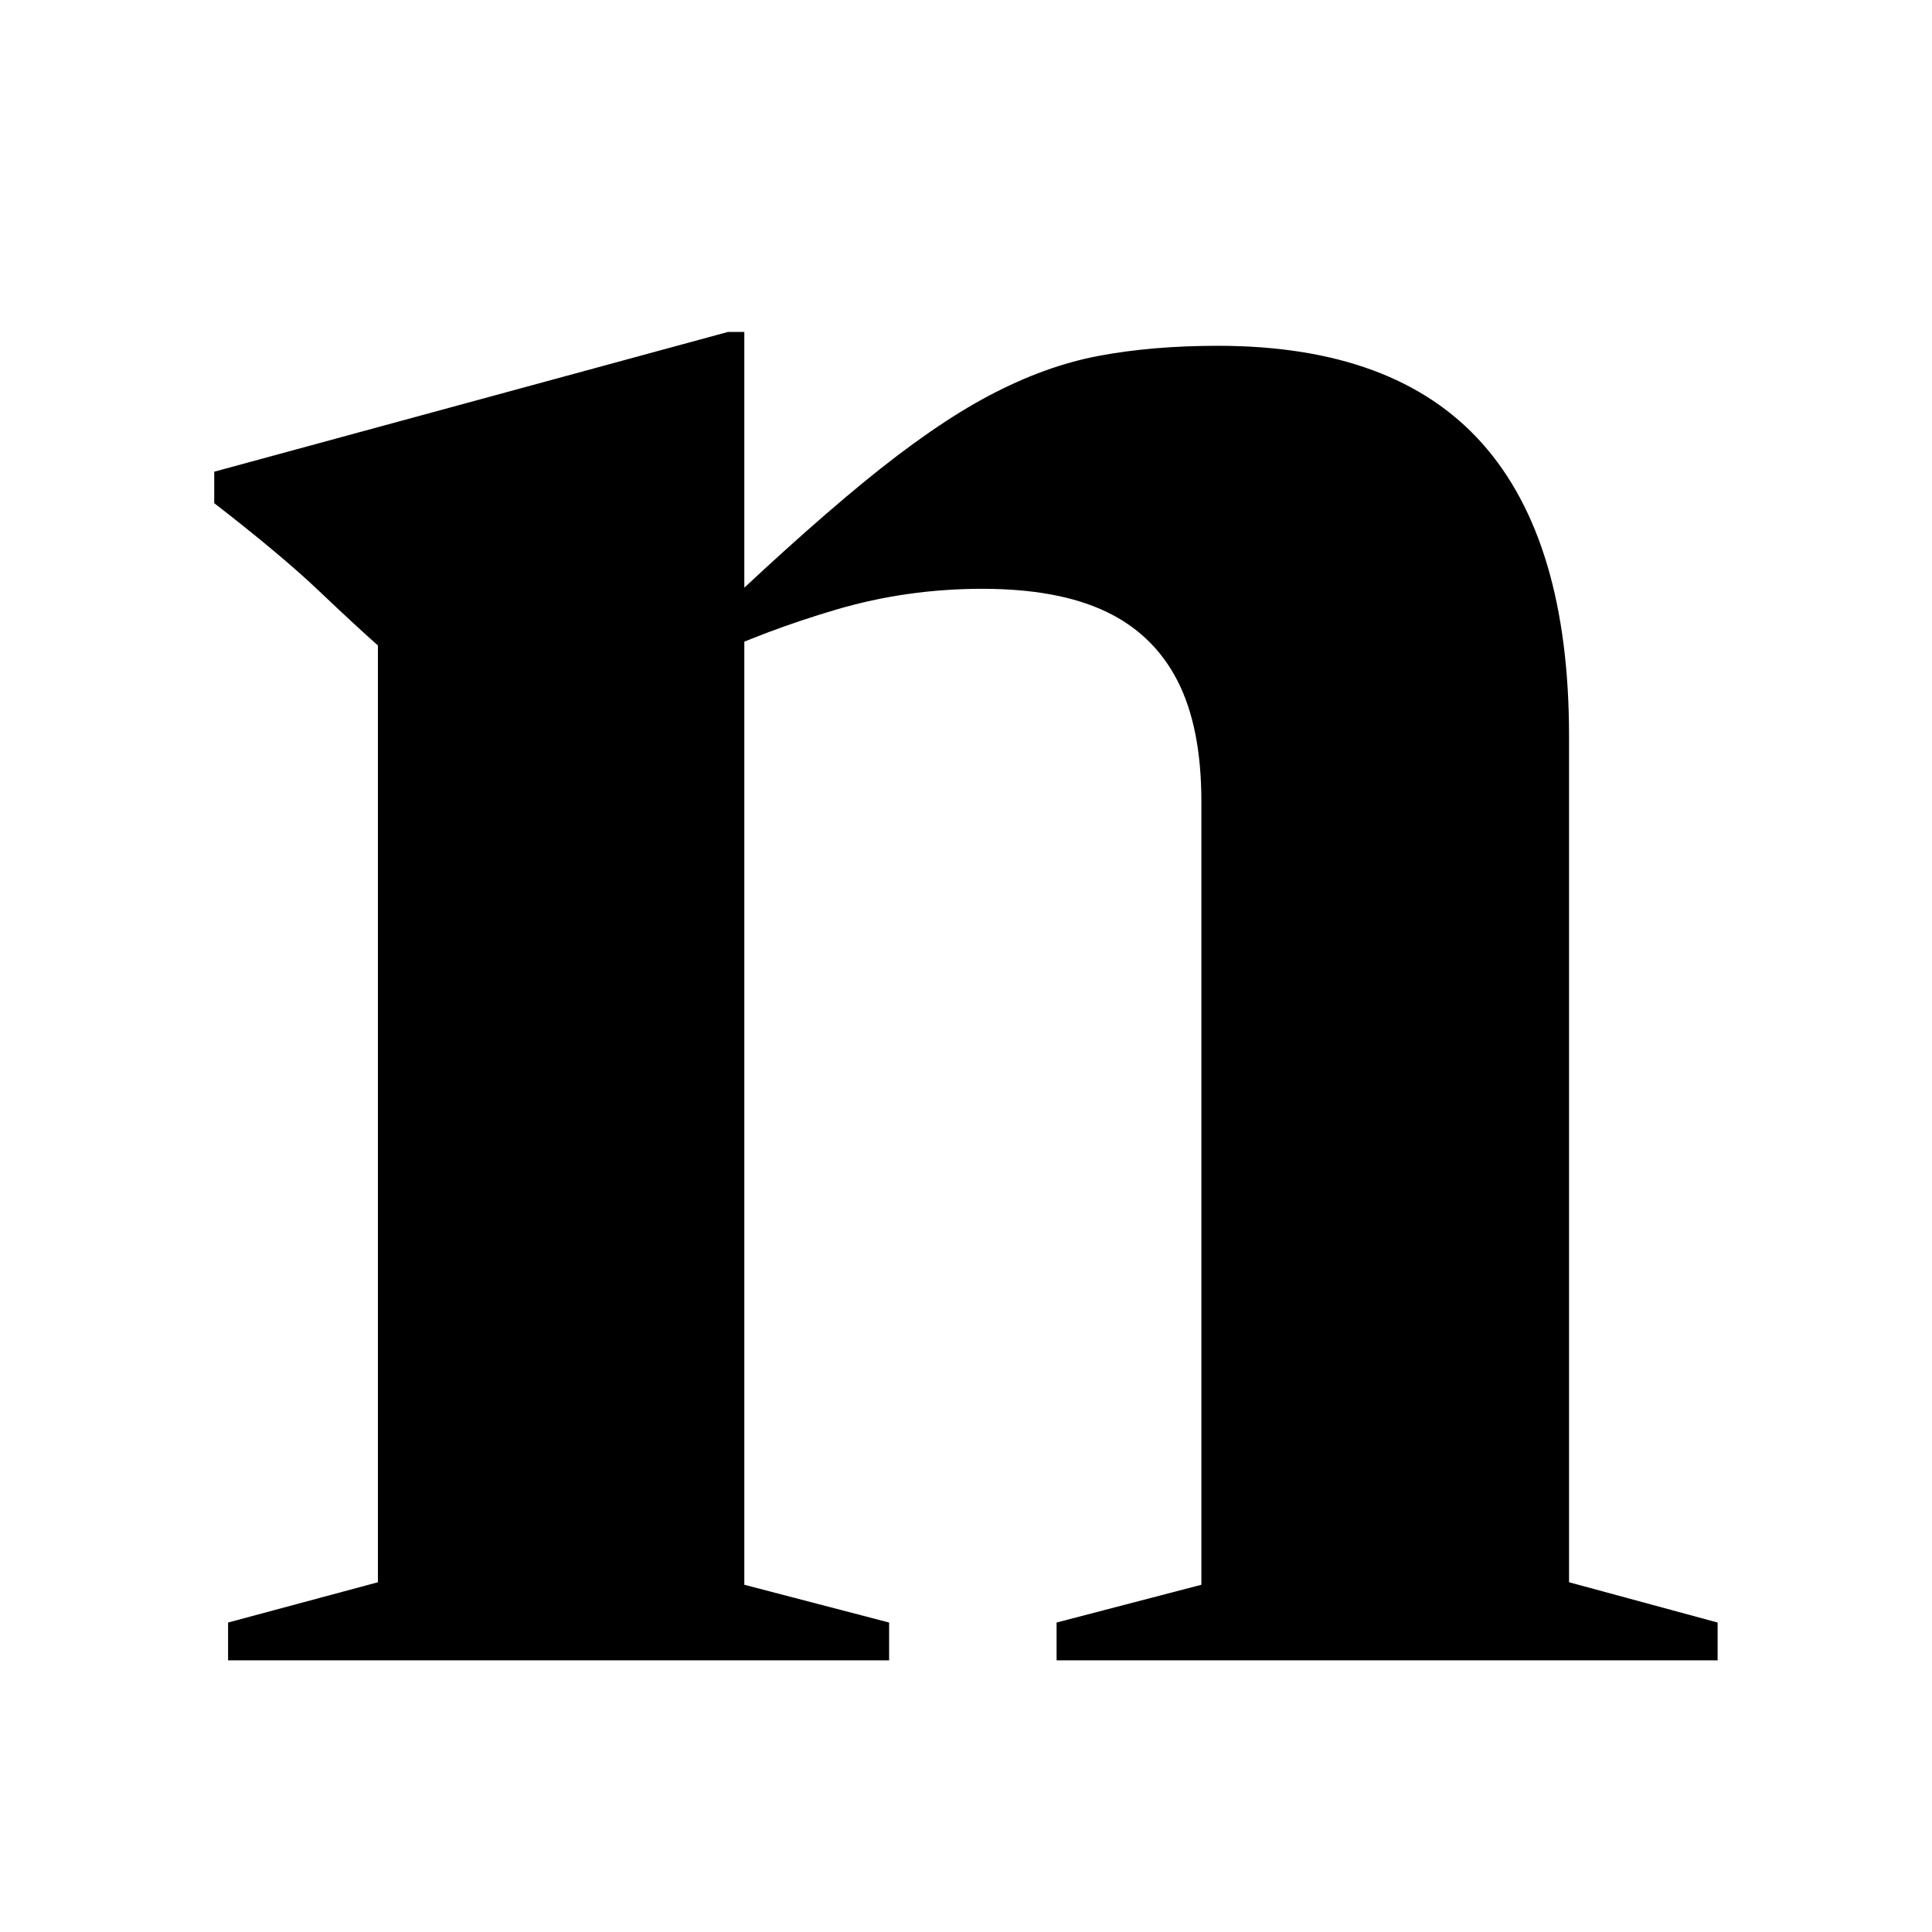
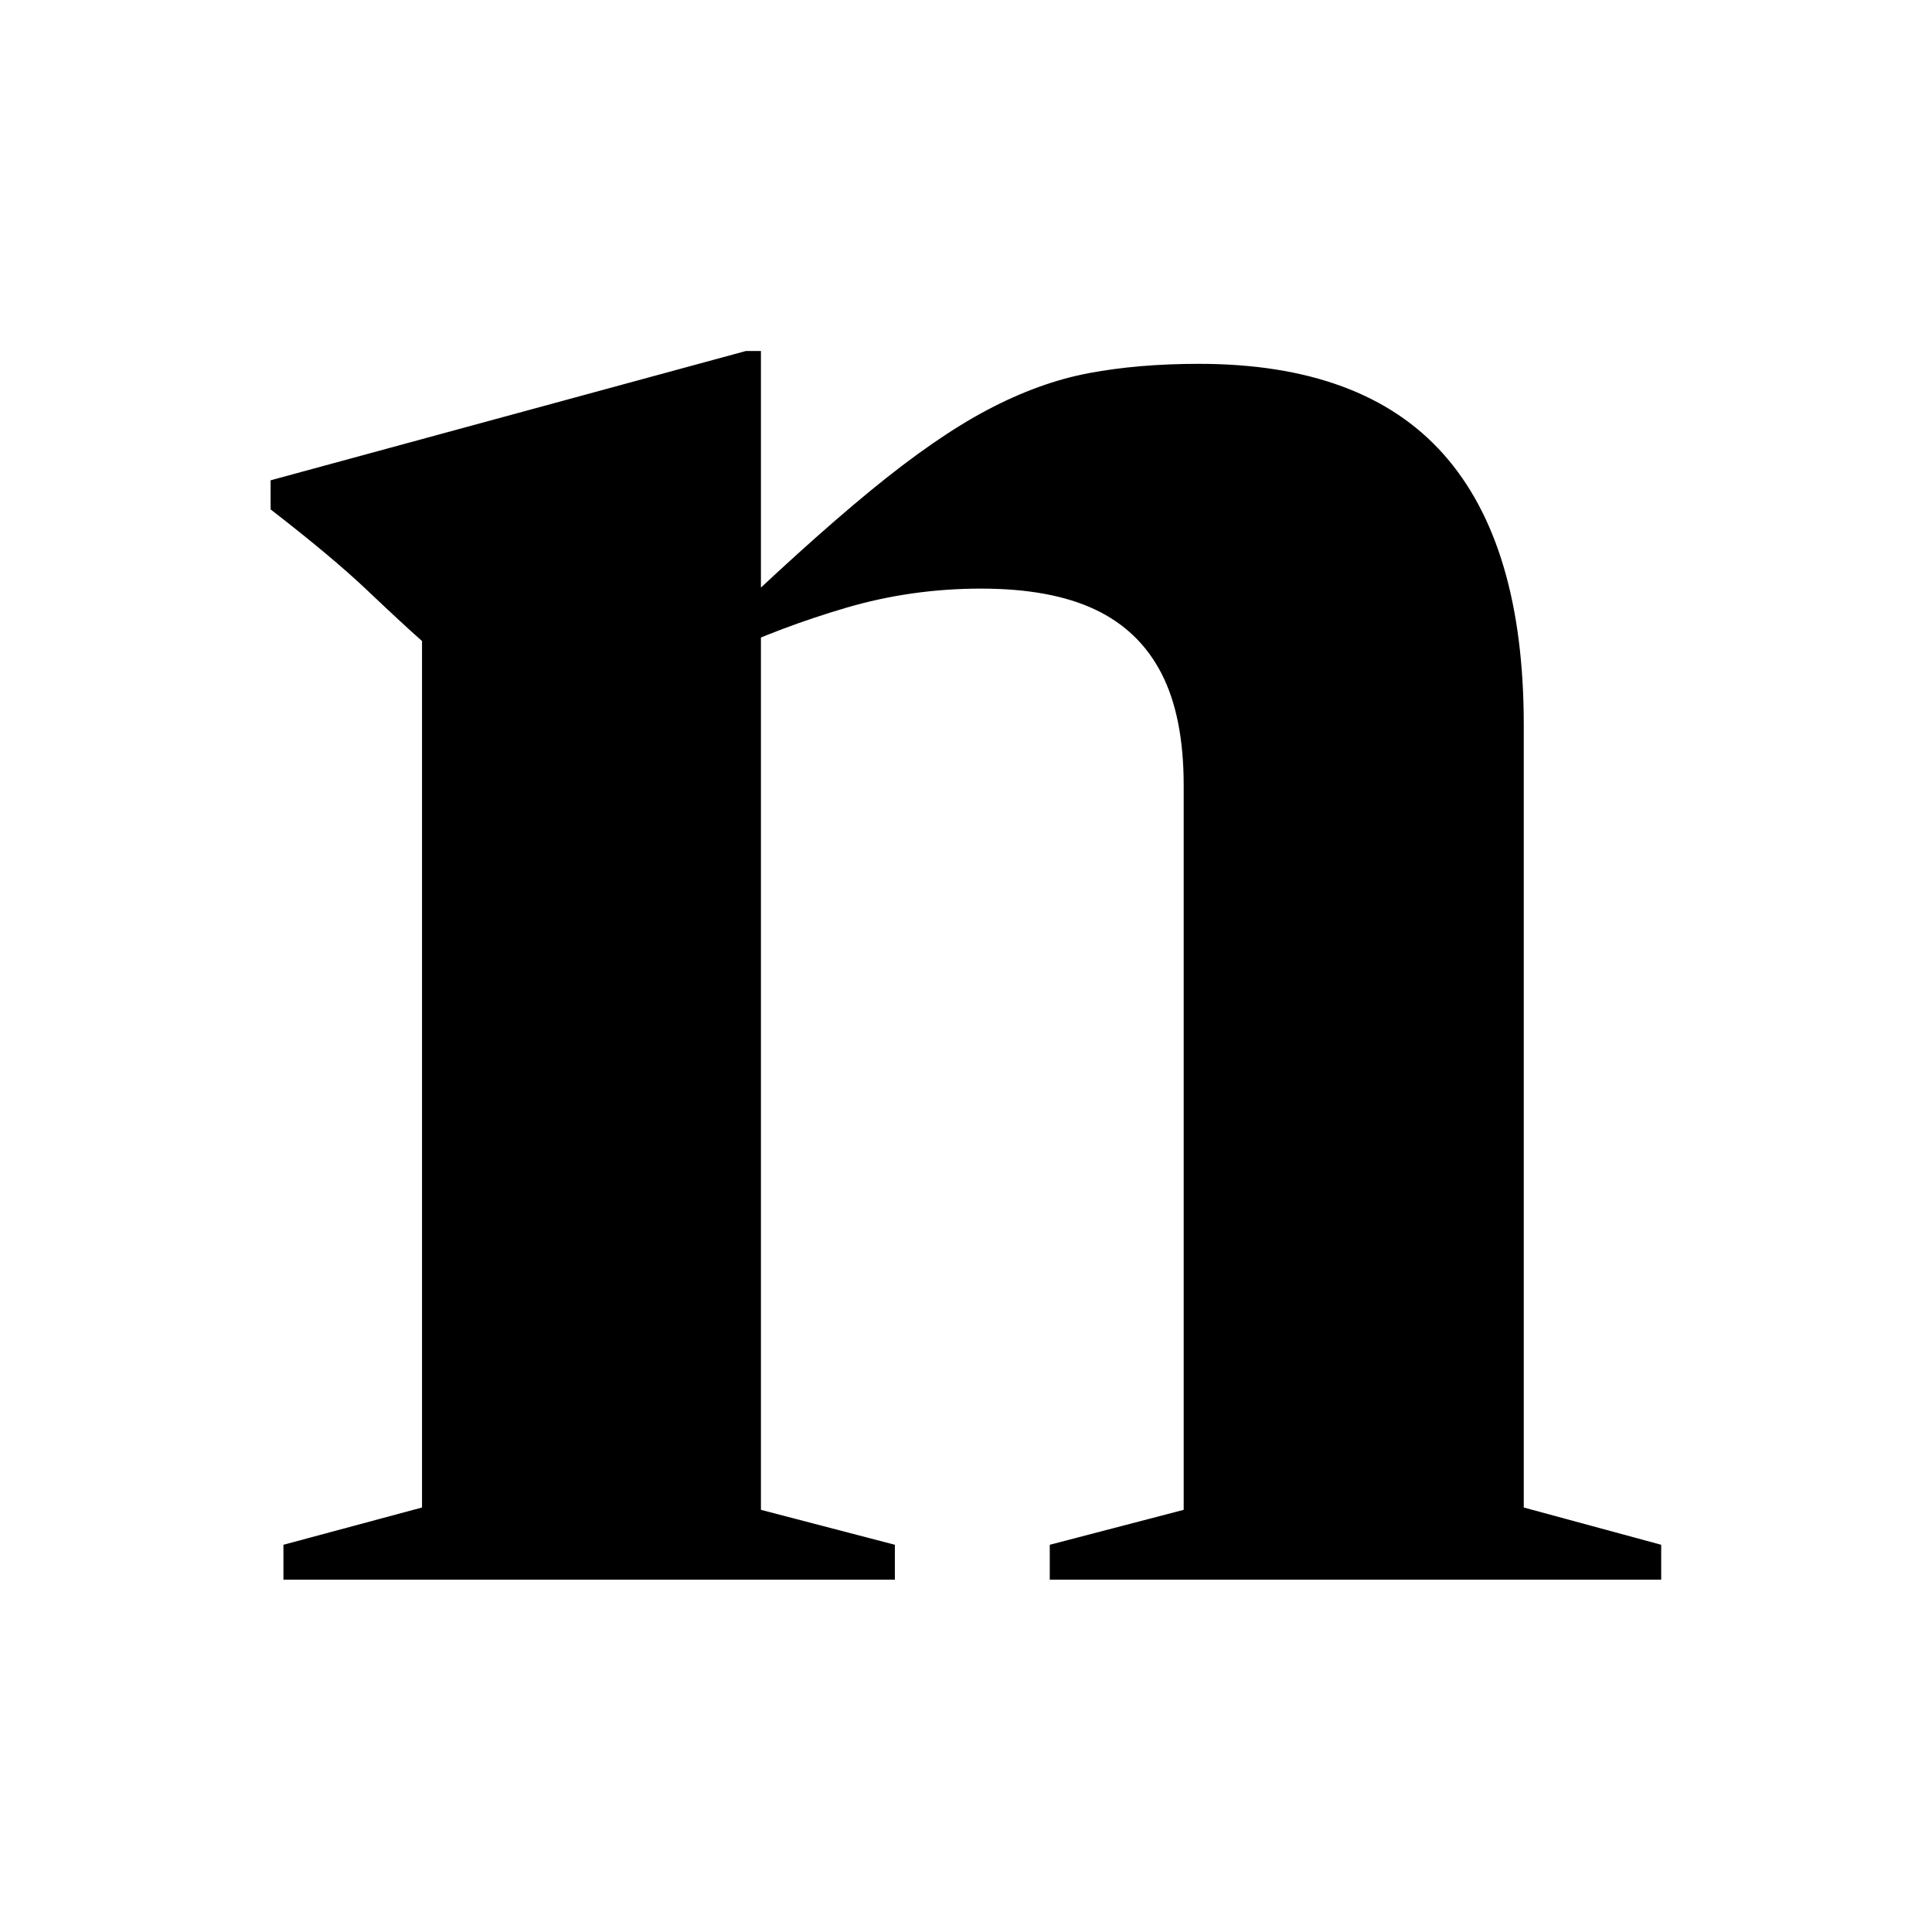
<svg xmlns="http://www.w3.org/2000/svg" viewBox="0 0 64 64">
-   <path d="M460 829V60L575 30V0H50V30L169 62V806Q152 821 122.0 849.5Q92 878 39 919V944L447 1055H460ZM708 30 823 60V682Q823 741 804.0 778.0Q785 815 747.0 833.0Q709 851 649 851Q589 851 533.0 834.5Q477 818 428 795L420 814Q498 889 554.0 935.0Q610 981 654.5 1004.5Q699 1028 741.5 1036.0Q784 1044 836 1044Q977 1044 1046.0 966.5Q1115 889 1115 734V62L1233 30V0H708Z" transform="translate(5.47 55.00) scale(0.04171 -0.04171)" fill="#000000" />
+   <path d="M460 829V60L575 30V0H50V30L169 62V806Q152 821 122.0 849.5Q92 878 39 919V944L447 1055H460ZM708 30 823 60V682Q823 741 804.0 778.0Q785 815 747.0 833.0Q709 851 649 851Q589 851 533.0 834.5Q477 818 428 795L420 814Q498 889 554.0 935.0Q610 981 654.5 1004.5Q699 1028 741.5 1036.0Q784 1044 836 1044Q977 1044 1046.0 966.5Q1115 889 1115 734V62L1233 30V0H708Z" transform="translate(7.46 52.33) scale(0.03858 -0.03858)" fill="#000000" />
</svg>
